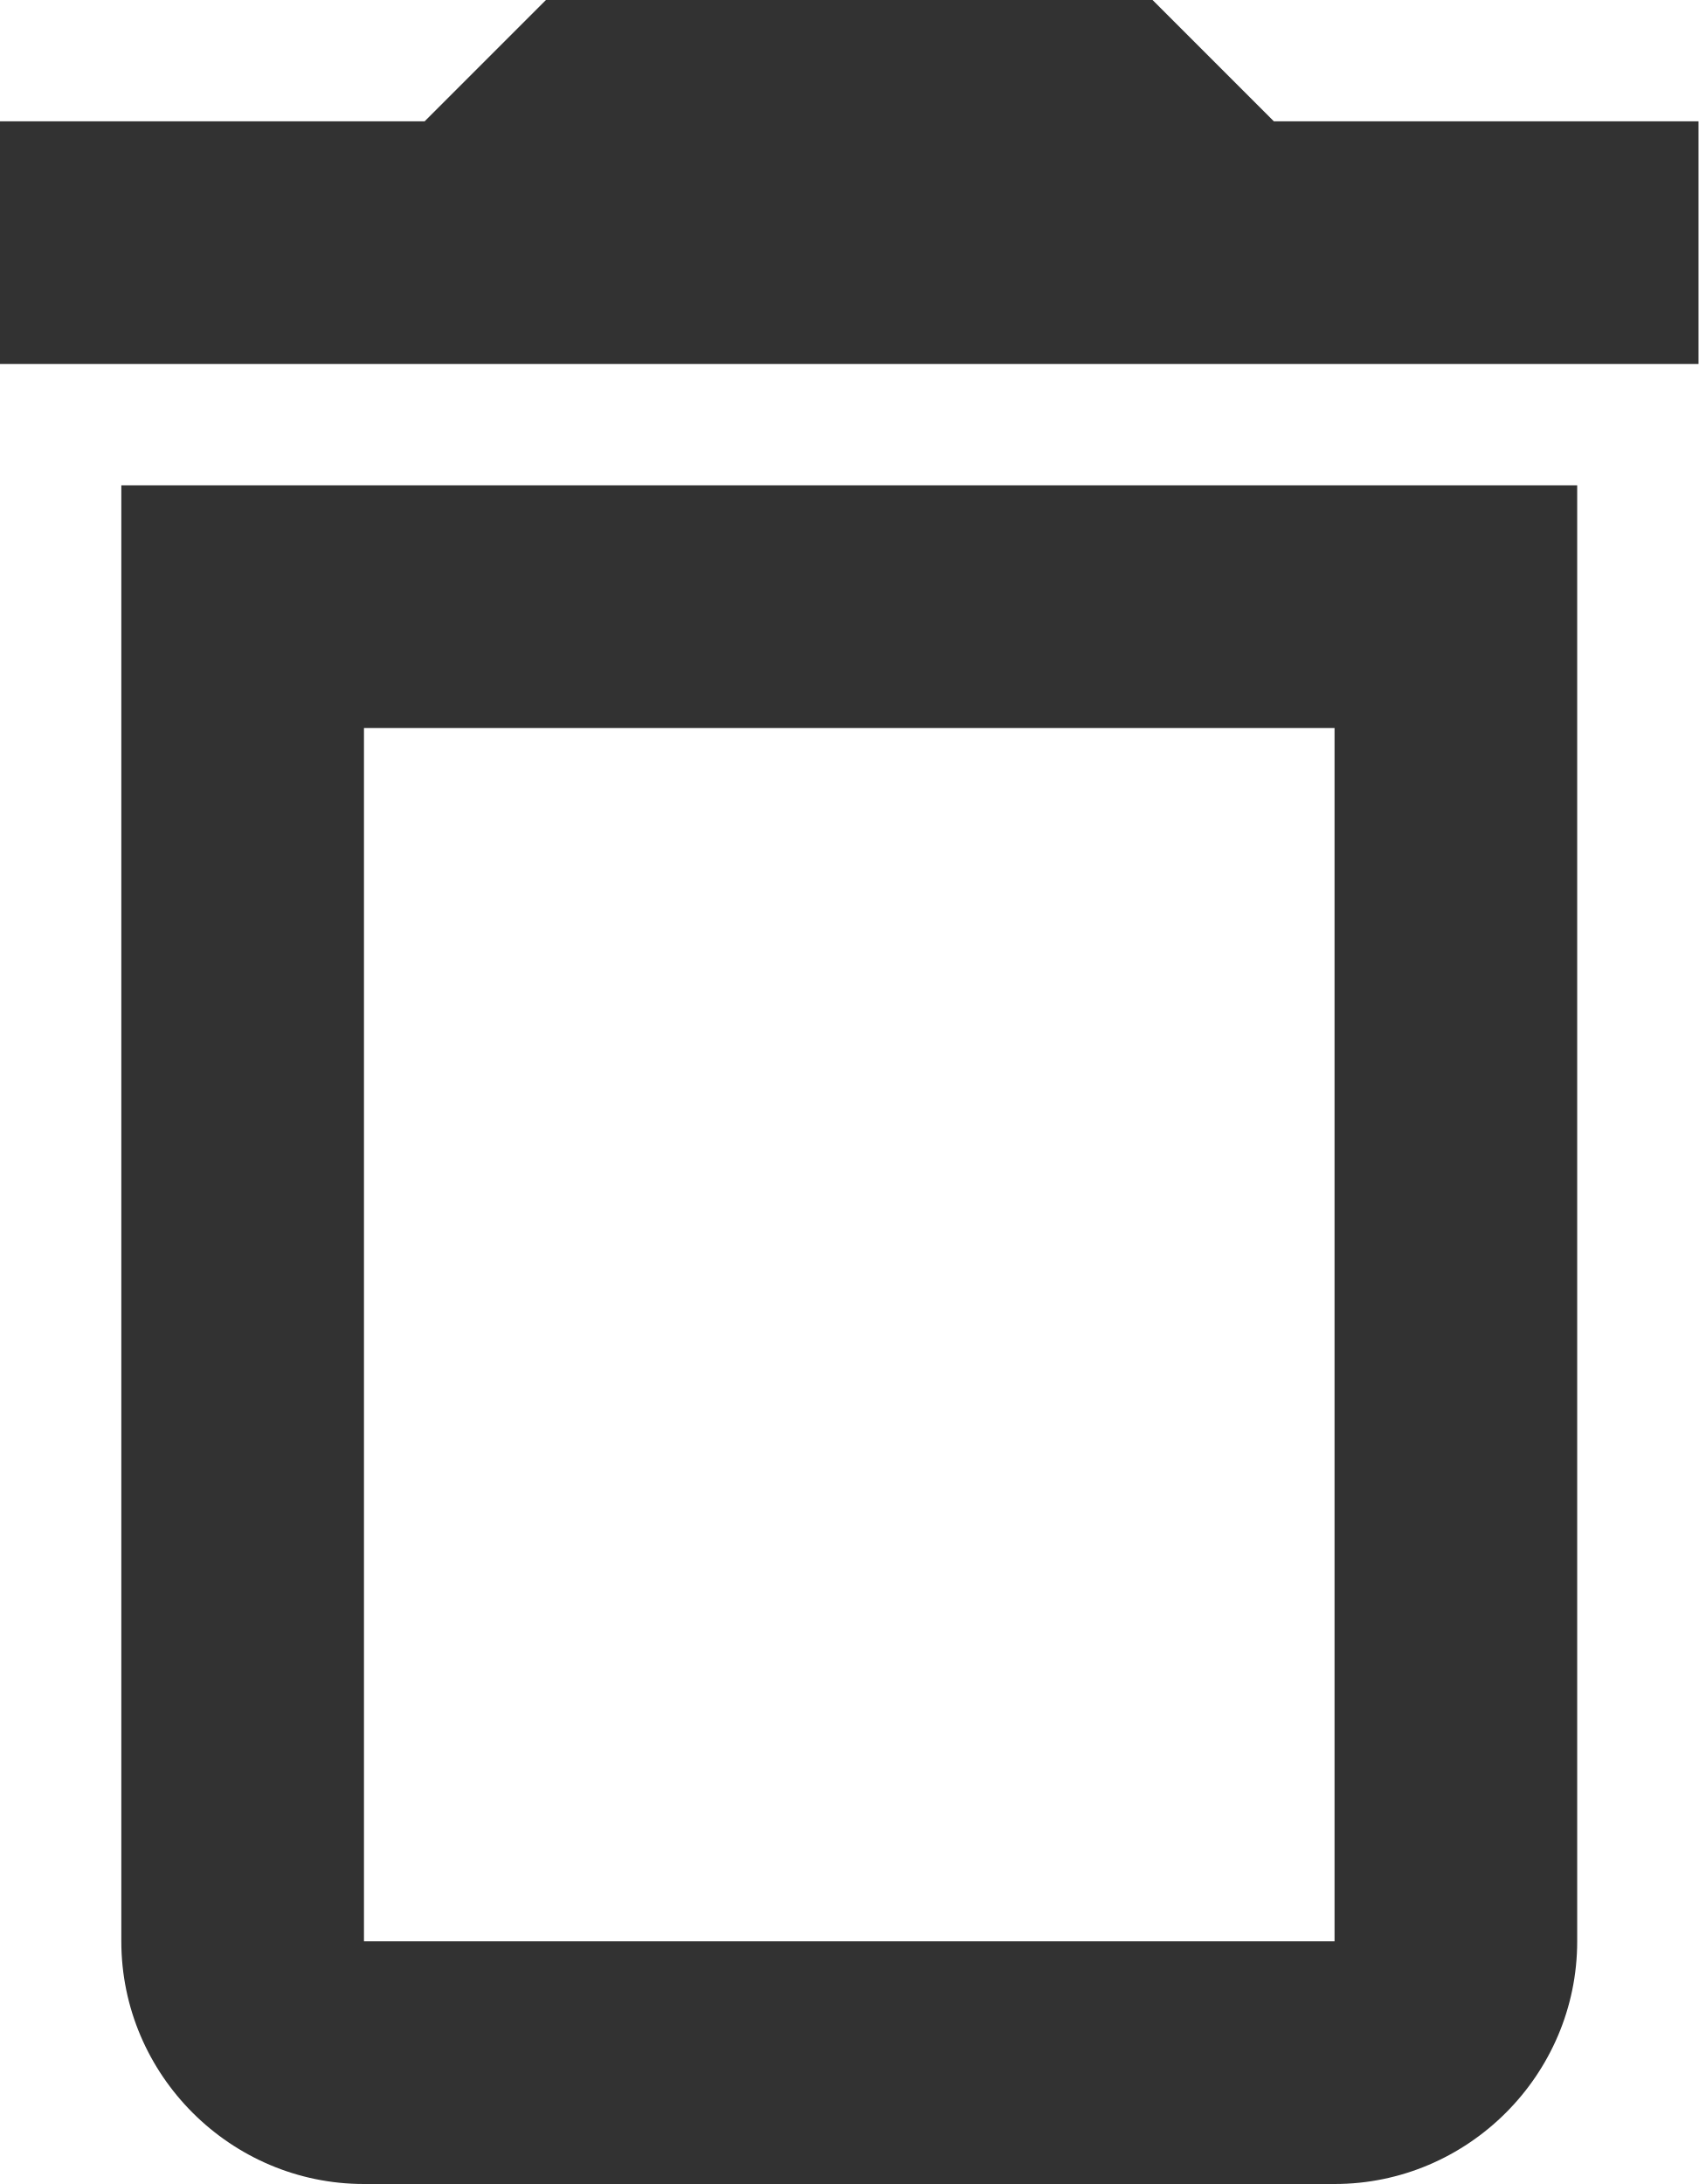
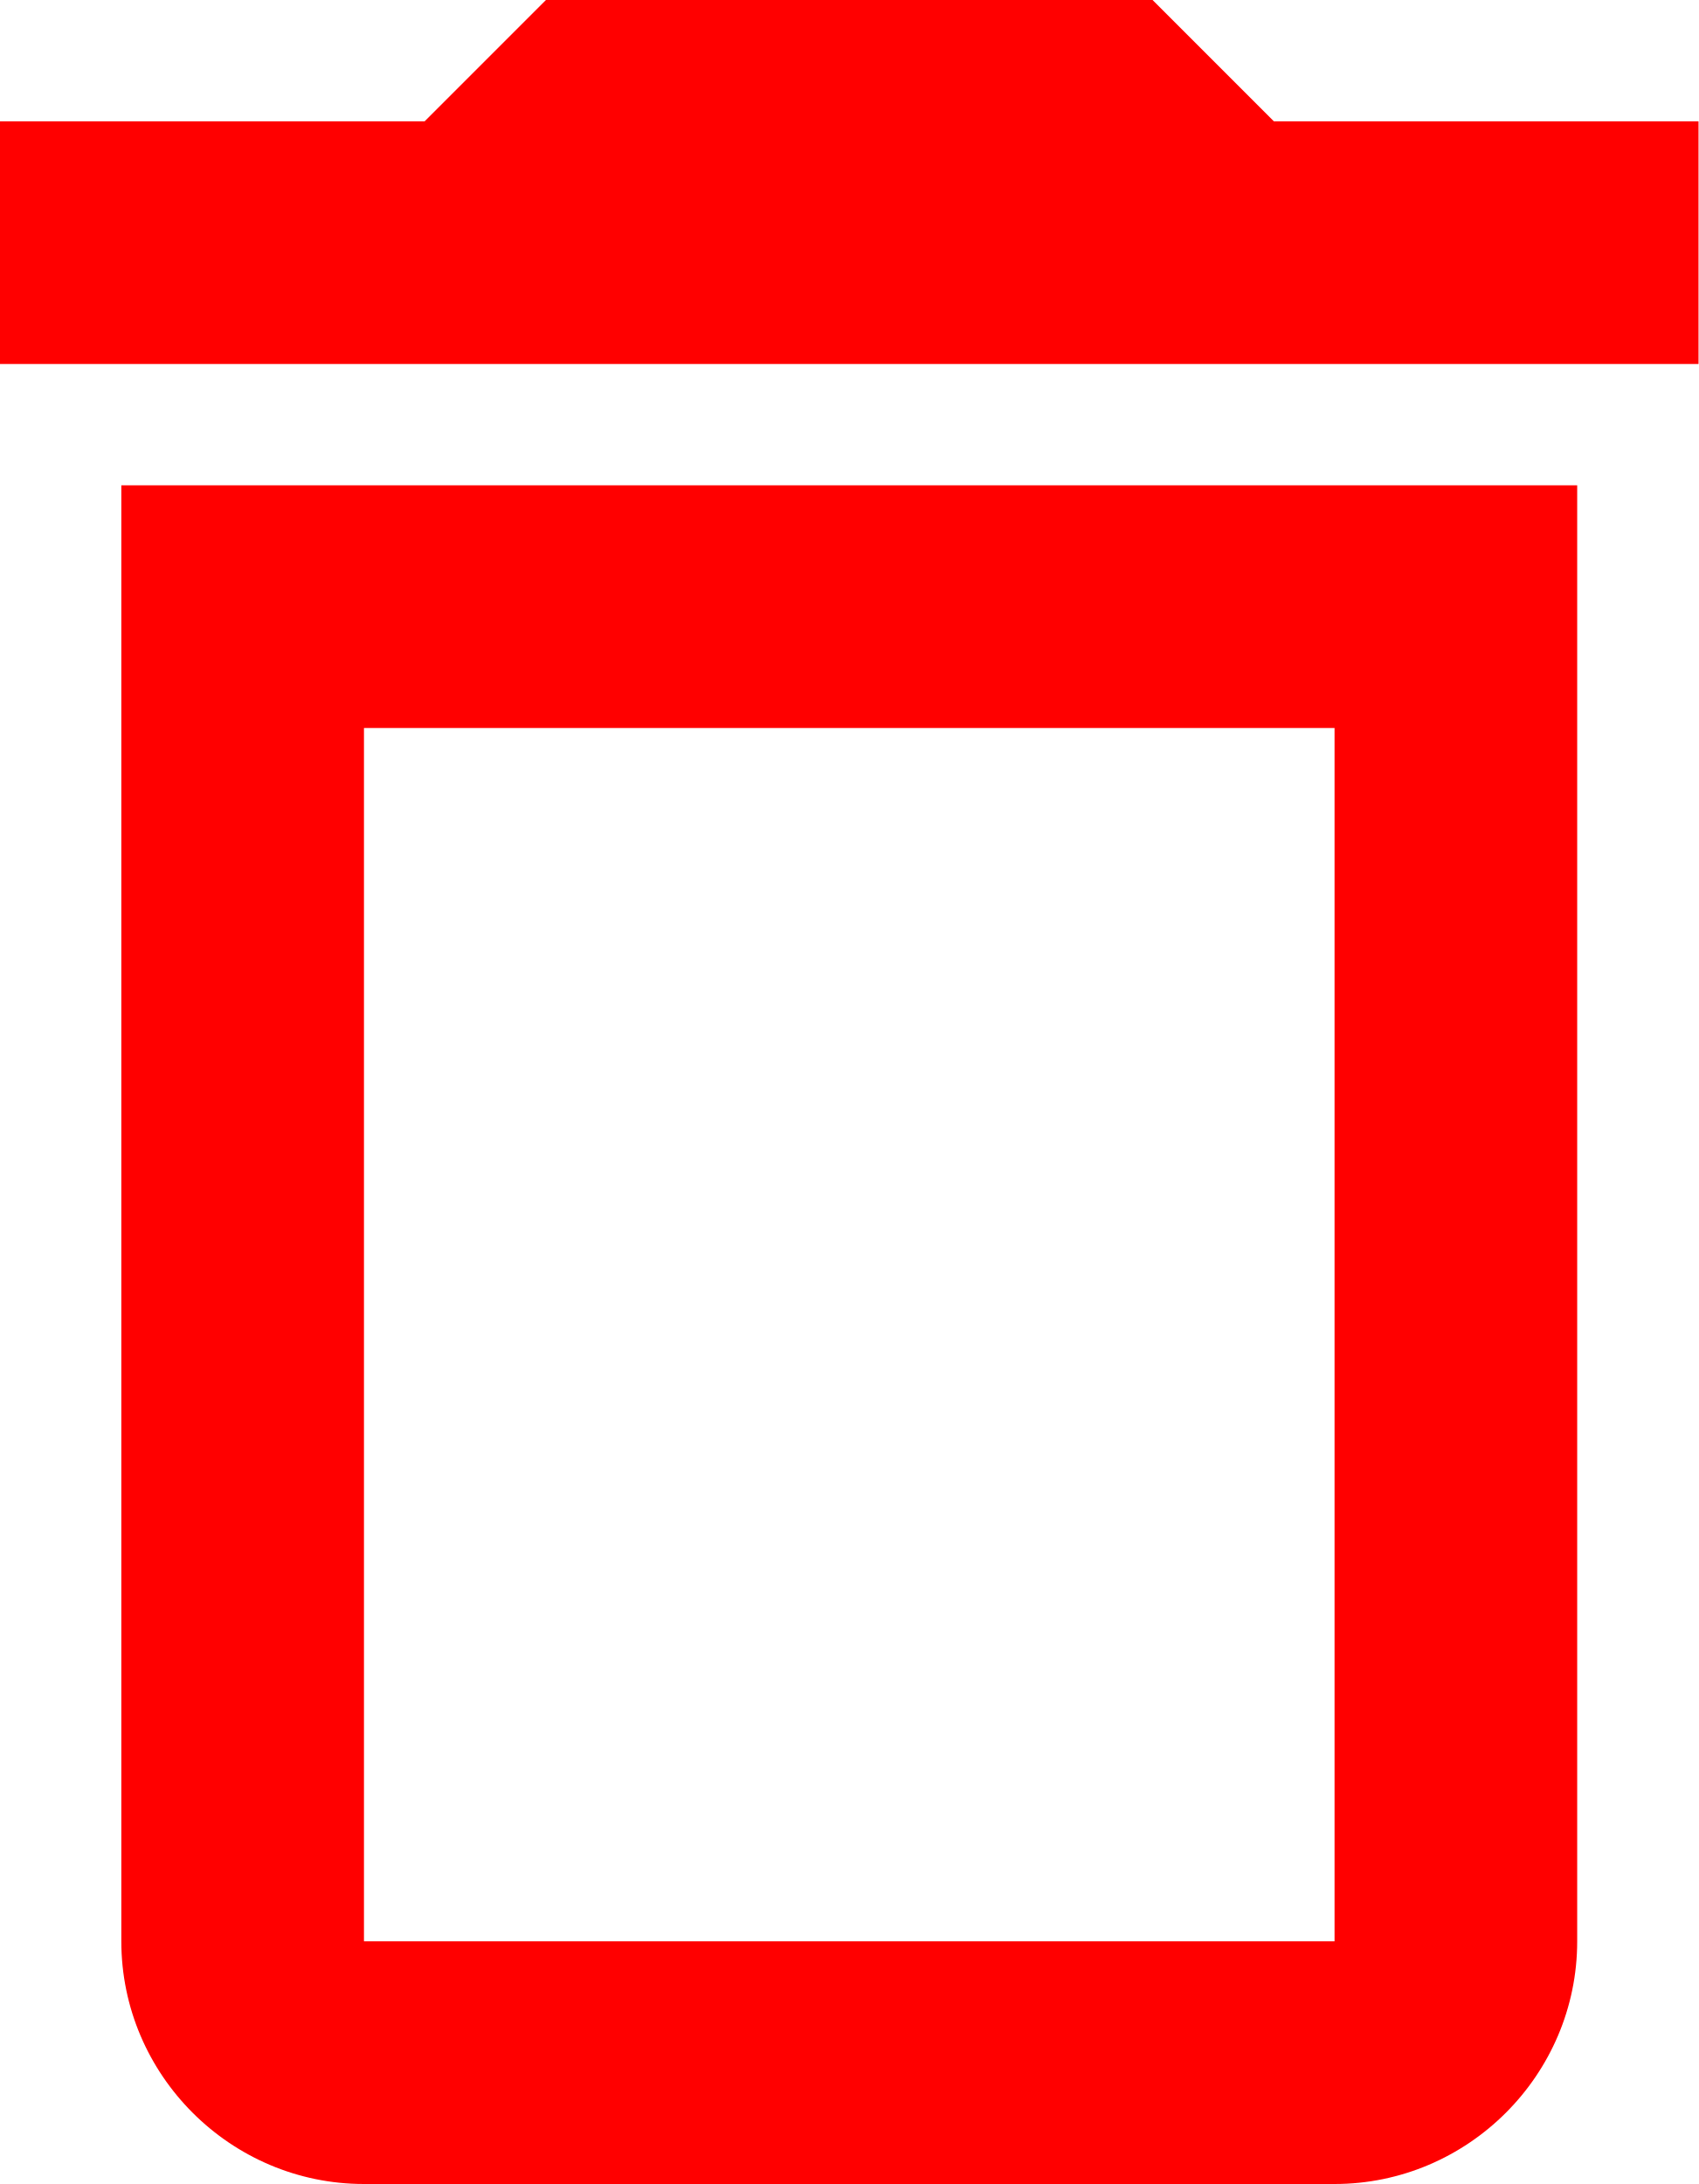
<svg xmlns="http://www.w3.org/2000/svg" width="14" height="18" viewBox="0 0 14 18" fill="none">
-   <path d="M1 16C1 17.1 1.9 18 3 18H11C12.1 18 13 17.1 13 16V4H1V16ZM3 6H11V16H3V6ZM10.5 1L9.5 0H4.5L3.5 1H0V3H14V1H10.5Z" fill="#323232" />
+   <path d="M1 16C1 17.1 1.9 18 3 18H11C12.1 18 13 17.1 13 16V4H1V16ZM3 6H11V16H3V6ZM10.5 1L9.5 0H4.5L3.5 1H0V3H14V1H10.5Z" fill="#FF0000" />
</svg>
